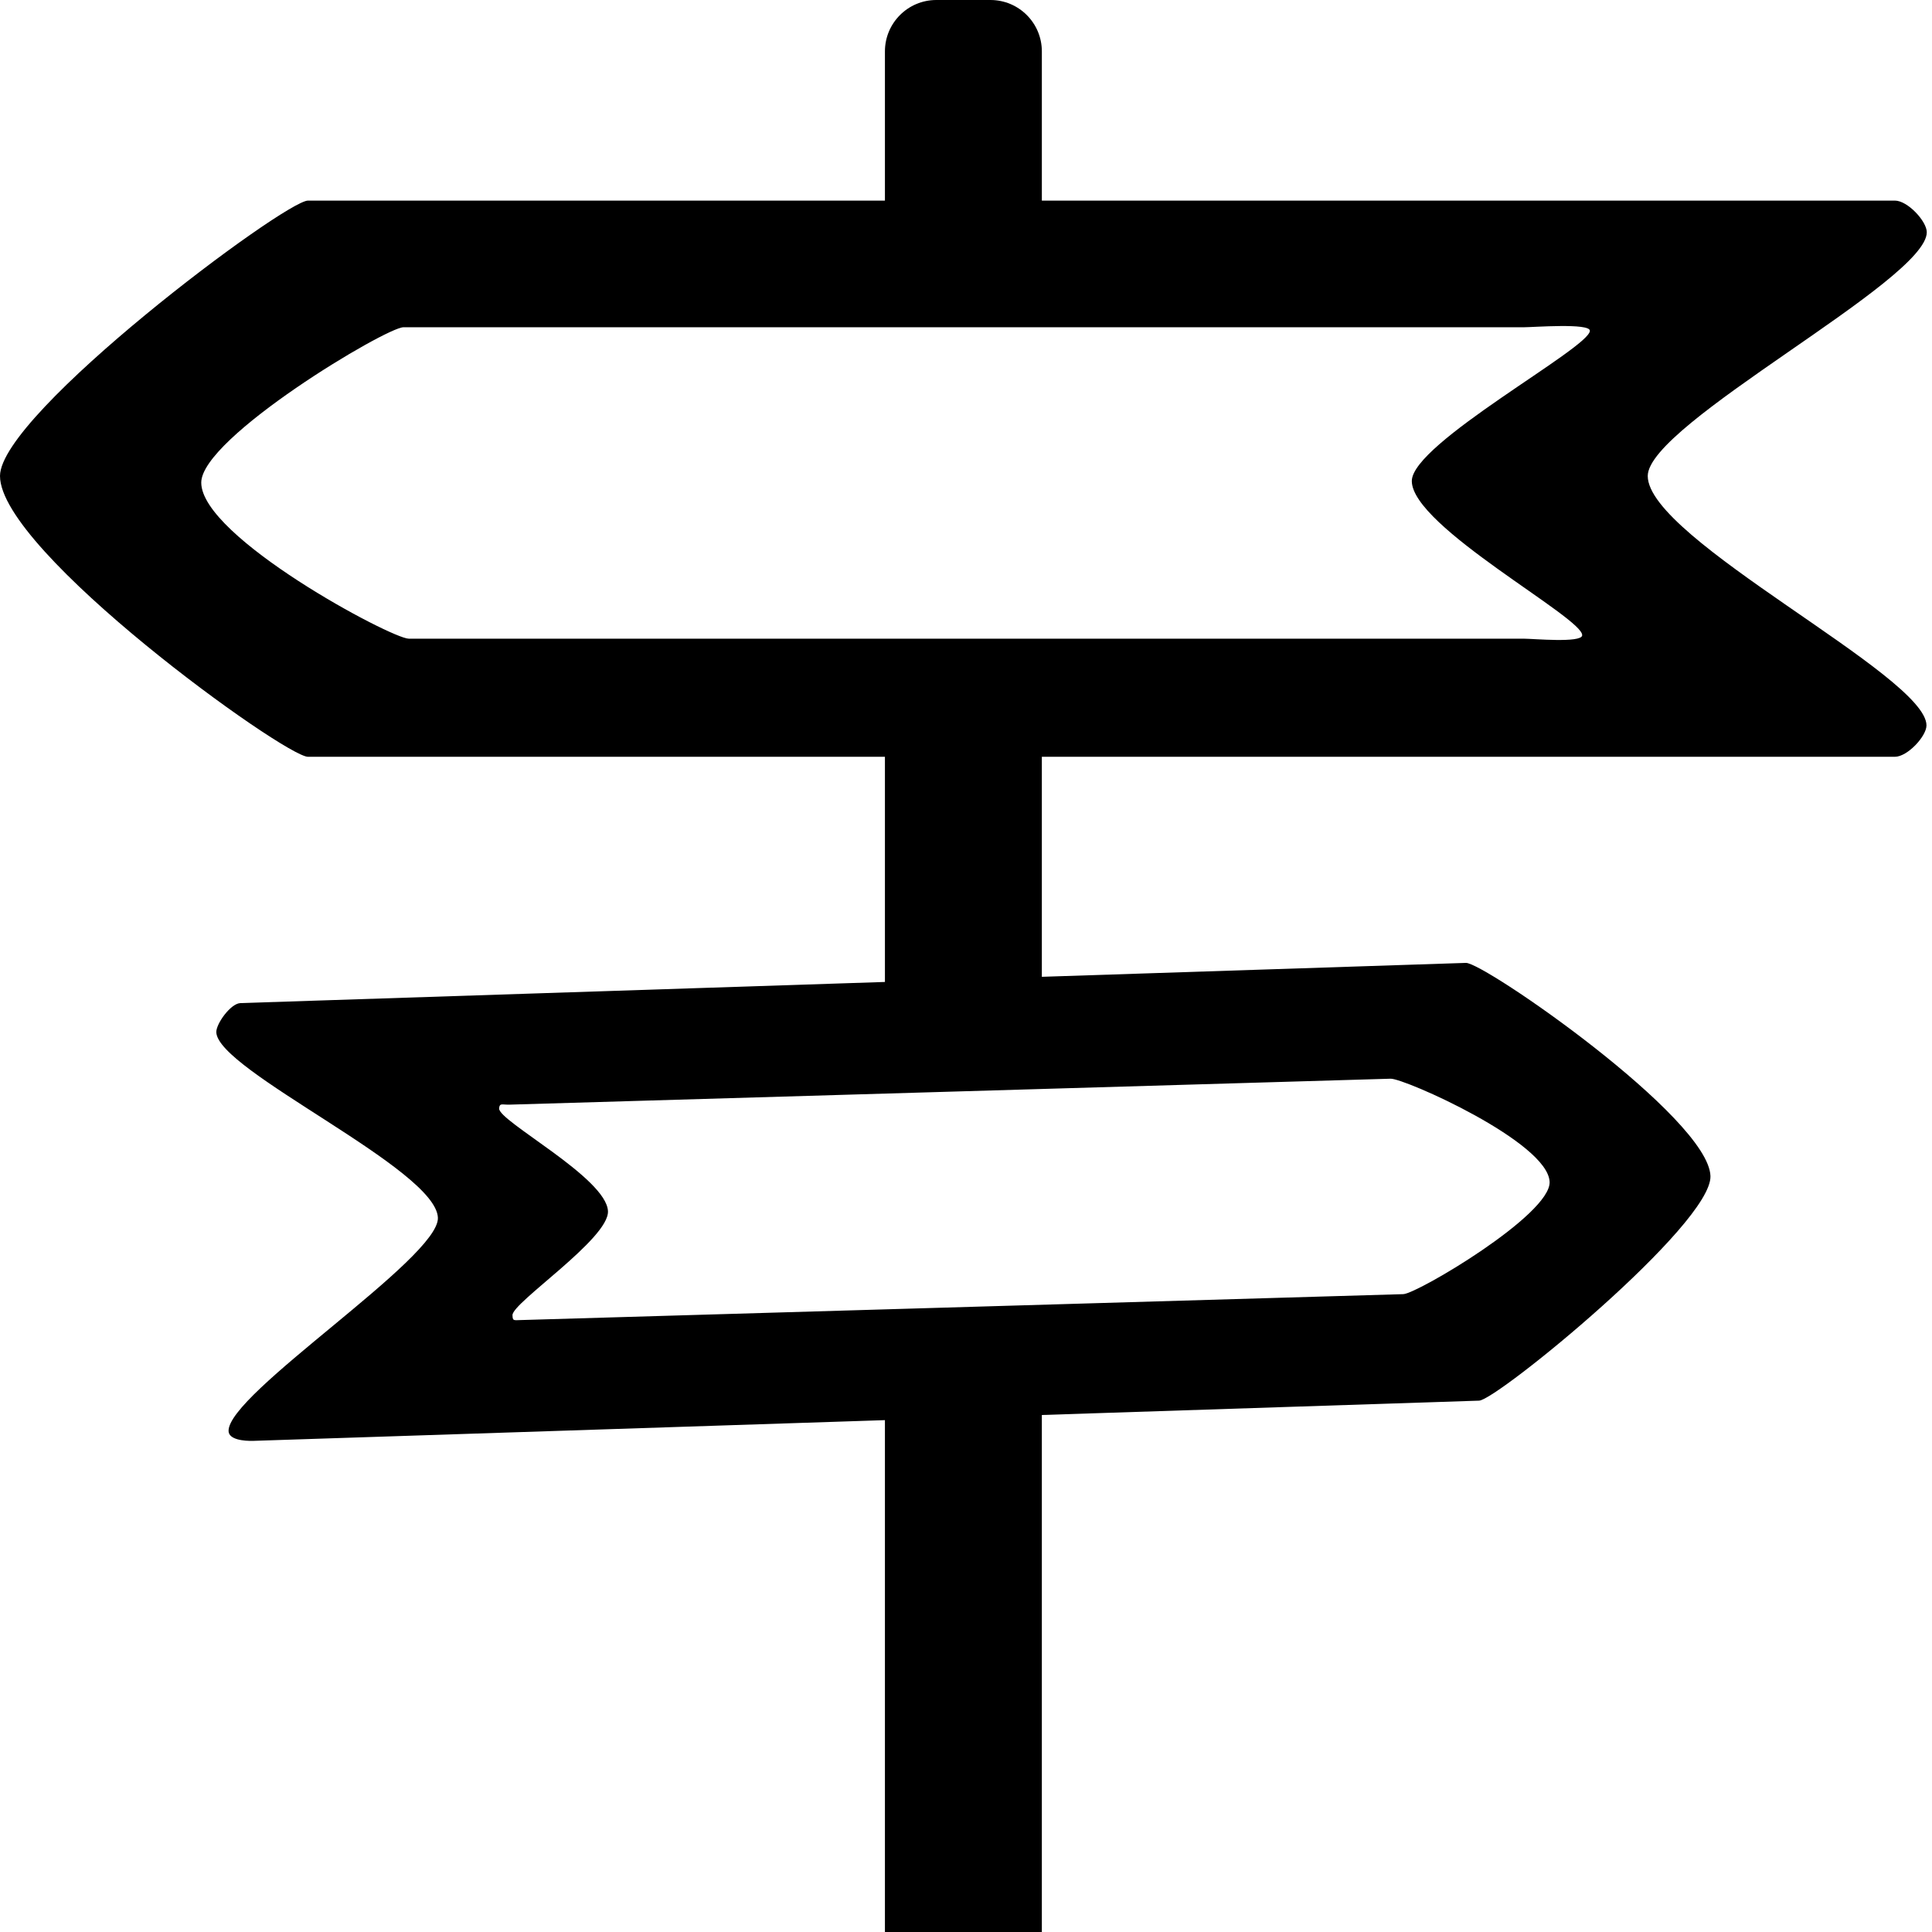
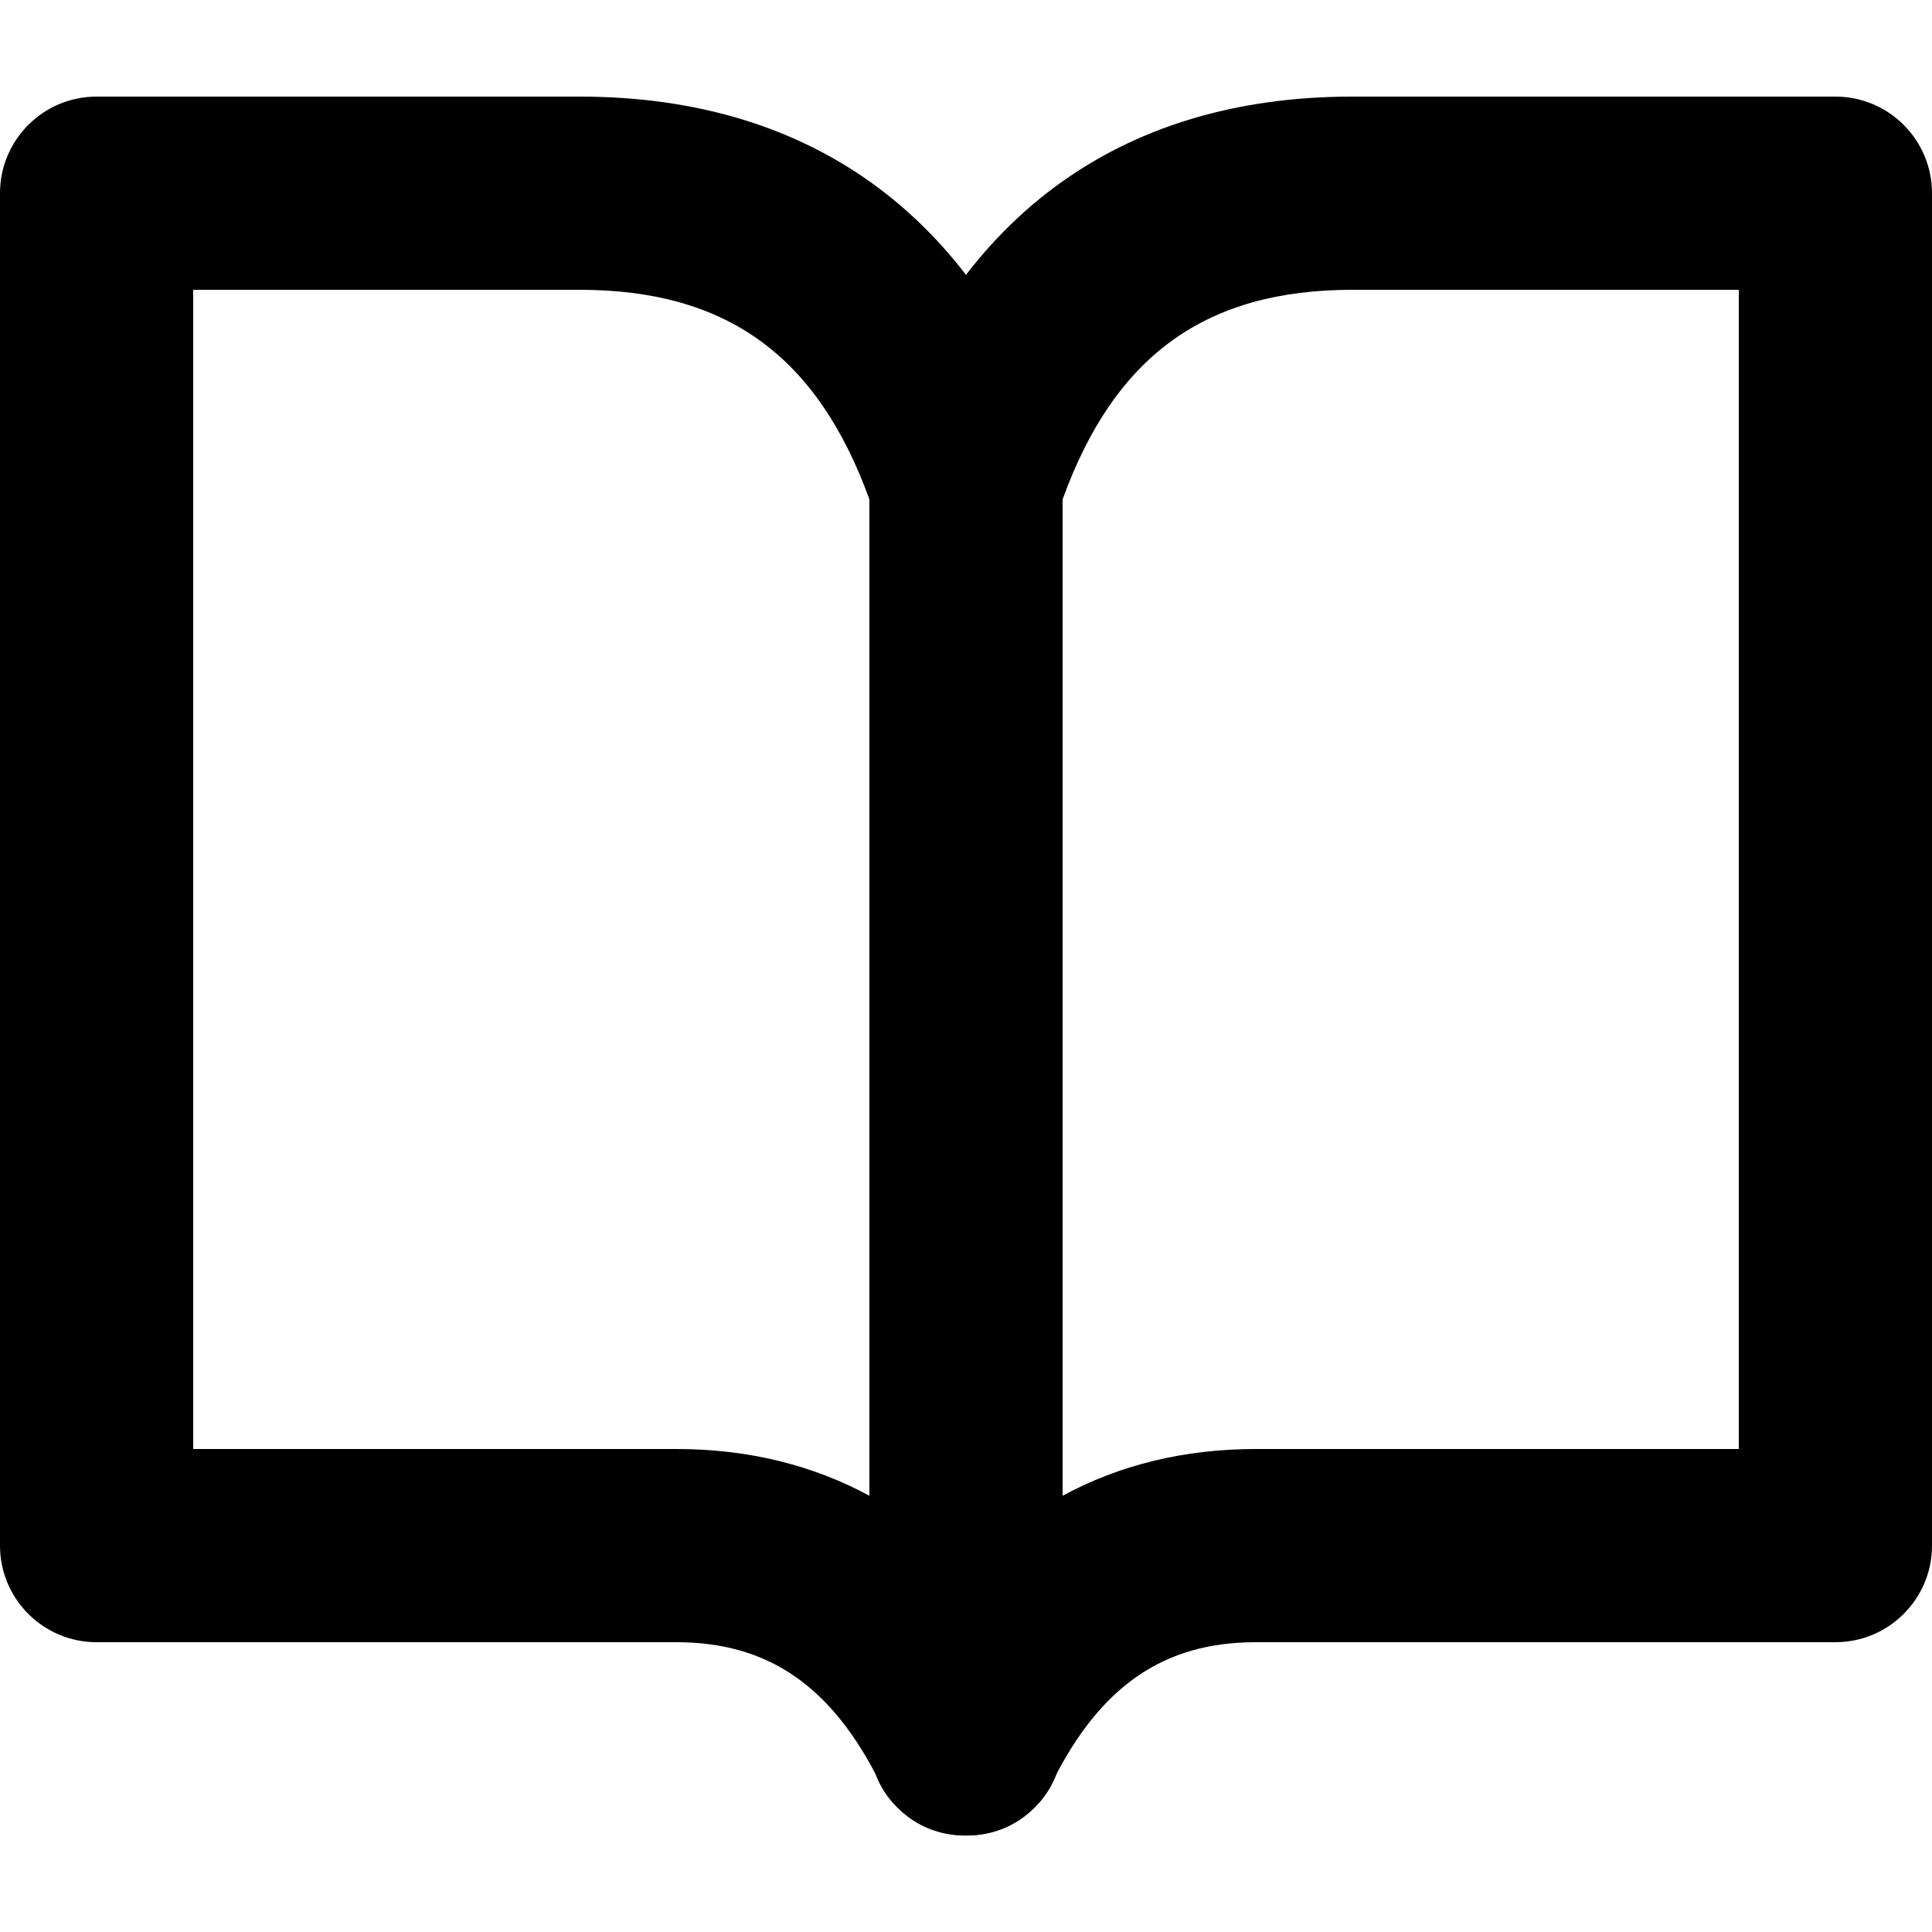
- <svg xmlns="http://www.w3.org/2000/svg" t="1514301554649" class="icon" style="" viewBox="0 0 1024 1024" version="1.1" p-id="1434" width="200" height="200">
-   <defs>
-     <style type="text/css" />
-   </defs>
-   <path d="M1021.234 123.08c-0.012-5.808-10.144-16.76-16.924-16.76H552.202V27.244C552.202 12.2 540.006 0 524.956 0h-28.68c-15.048 0-27.246 12.198-27.246 27.246V106.32H163.254C150.96 106.32 0 219.25 0 252.28c0 40.02 150.96 148.836 163.254 148.836h305.776v119.342l-25.416 0.834-316.196 10.372c-5.168 0.168-12.888 10.986-12.77 15.416 0.546 20.372 116.598 72.452 117.448 98.382 0.702 21.432-111.642 93.22-110.948 113.064 0.156 4.486 8.018 5.324 13.254 5.154l316.196-10.372 18.43-0.604V1024H552.2V749.974l231.752-7.604c9.496-0.312 123.464-93.524 122.626-119.034-1.012-30.904-120.114-113.292-129.61-112.98L552.2 517.728v-116.614h452.108c6.692 0 16.732-10.866 16.764-16.6 0.16-26.374-147.734-98.66-147.734-132.236 0-27.748 147.952-103.504 147.896-129.196z m-199.906 503.36c0.646 17.414-70.234 59.27-77.552 59.482l-184.672 5.424-73.158 2.148-209.804 6.16c-4.032 0.12-4.402 0.49-4.516-2.576-0.244-6.618 51.152-40.46 50.61-55.09-0.656-17.702-58.254-47.816-57.7-54.52 0.25-3.018 1.58-1.87 5.56-1.984l215.85-6.356 73.156-2.154 177.942-5.24c7.316-0.212 83.504 33.608 84.284 54.708zM557.28 338.514H216.672c-9.14 0-110.006-53.85-110.006-82.72 0-23.826 98.032-82.34 107.172-82.34H807.62c5.038 0 35.046-2.342 35.046 1.848 0 9.06-94.376 59.628-94.376 79.646 0 24.224 91.292 72.696 90.292 81.836-0.454 4.116-25.99 1.73-30.964 1.73H557.28z" p-id="1435" />
+ <svg xmlns="http://www.w3.org/2000/svg" version="1.1" width="20" height="20" viewBox="0 0 20 20">
+   <path d="M0 2c0-0.552 0.448-1 1-1h5c2.438 0 4.148 1.282 4.949 3.684 0.034 0.102 0.051 0.209 0.051 0.316v13c0 1.055-1.423 1.391-1.894 0.447-0.503-1.006-1.165-1.447-2.106-1.447h-6c-0.552 0-1-0.448-1-1v-14zM2 3v12h5c0.741 0 1.411 0.165 2 0.484v-10.315c-0.542-1.495-1.487-2.169-3-2.169h-4z" />
+   <path d="M20 2c0-0.552-0.448-1-1-1h-5c-2.438 0-4.148 1.282-4.949 3.684-0.034 0.102-0.051 0.209-0.051 0.316v13c0 1.055 1.423 1.391 1.894 0.447 0.503-1.006 1.165-1.447 2.106-1.447h6c0.552 0 1-0.448 1-1v-14zM18 3v12h-5c-0.741 0-1.411 0.165-2 0.484v-10.315c0.542-1.495 1.487-2.169 3-2.169h4z" />
</svg>
